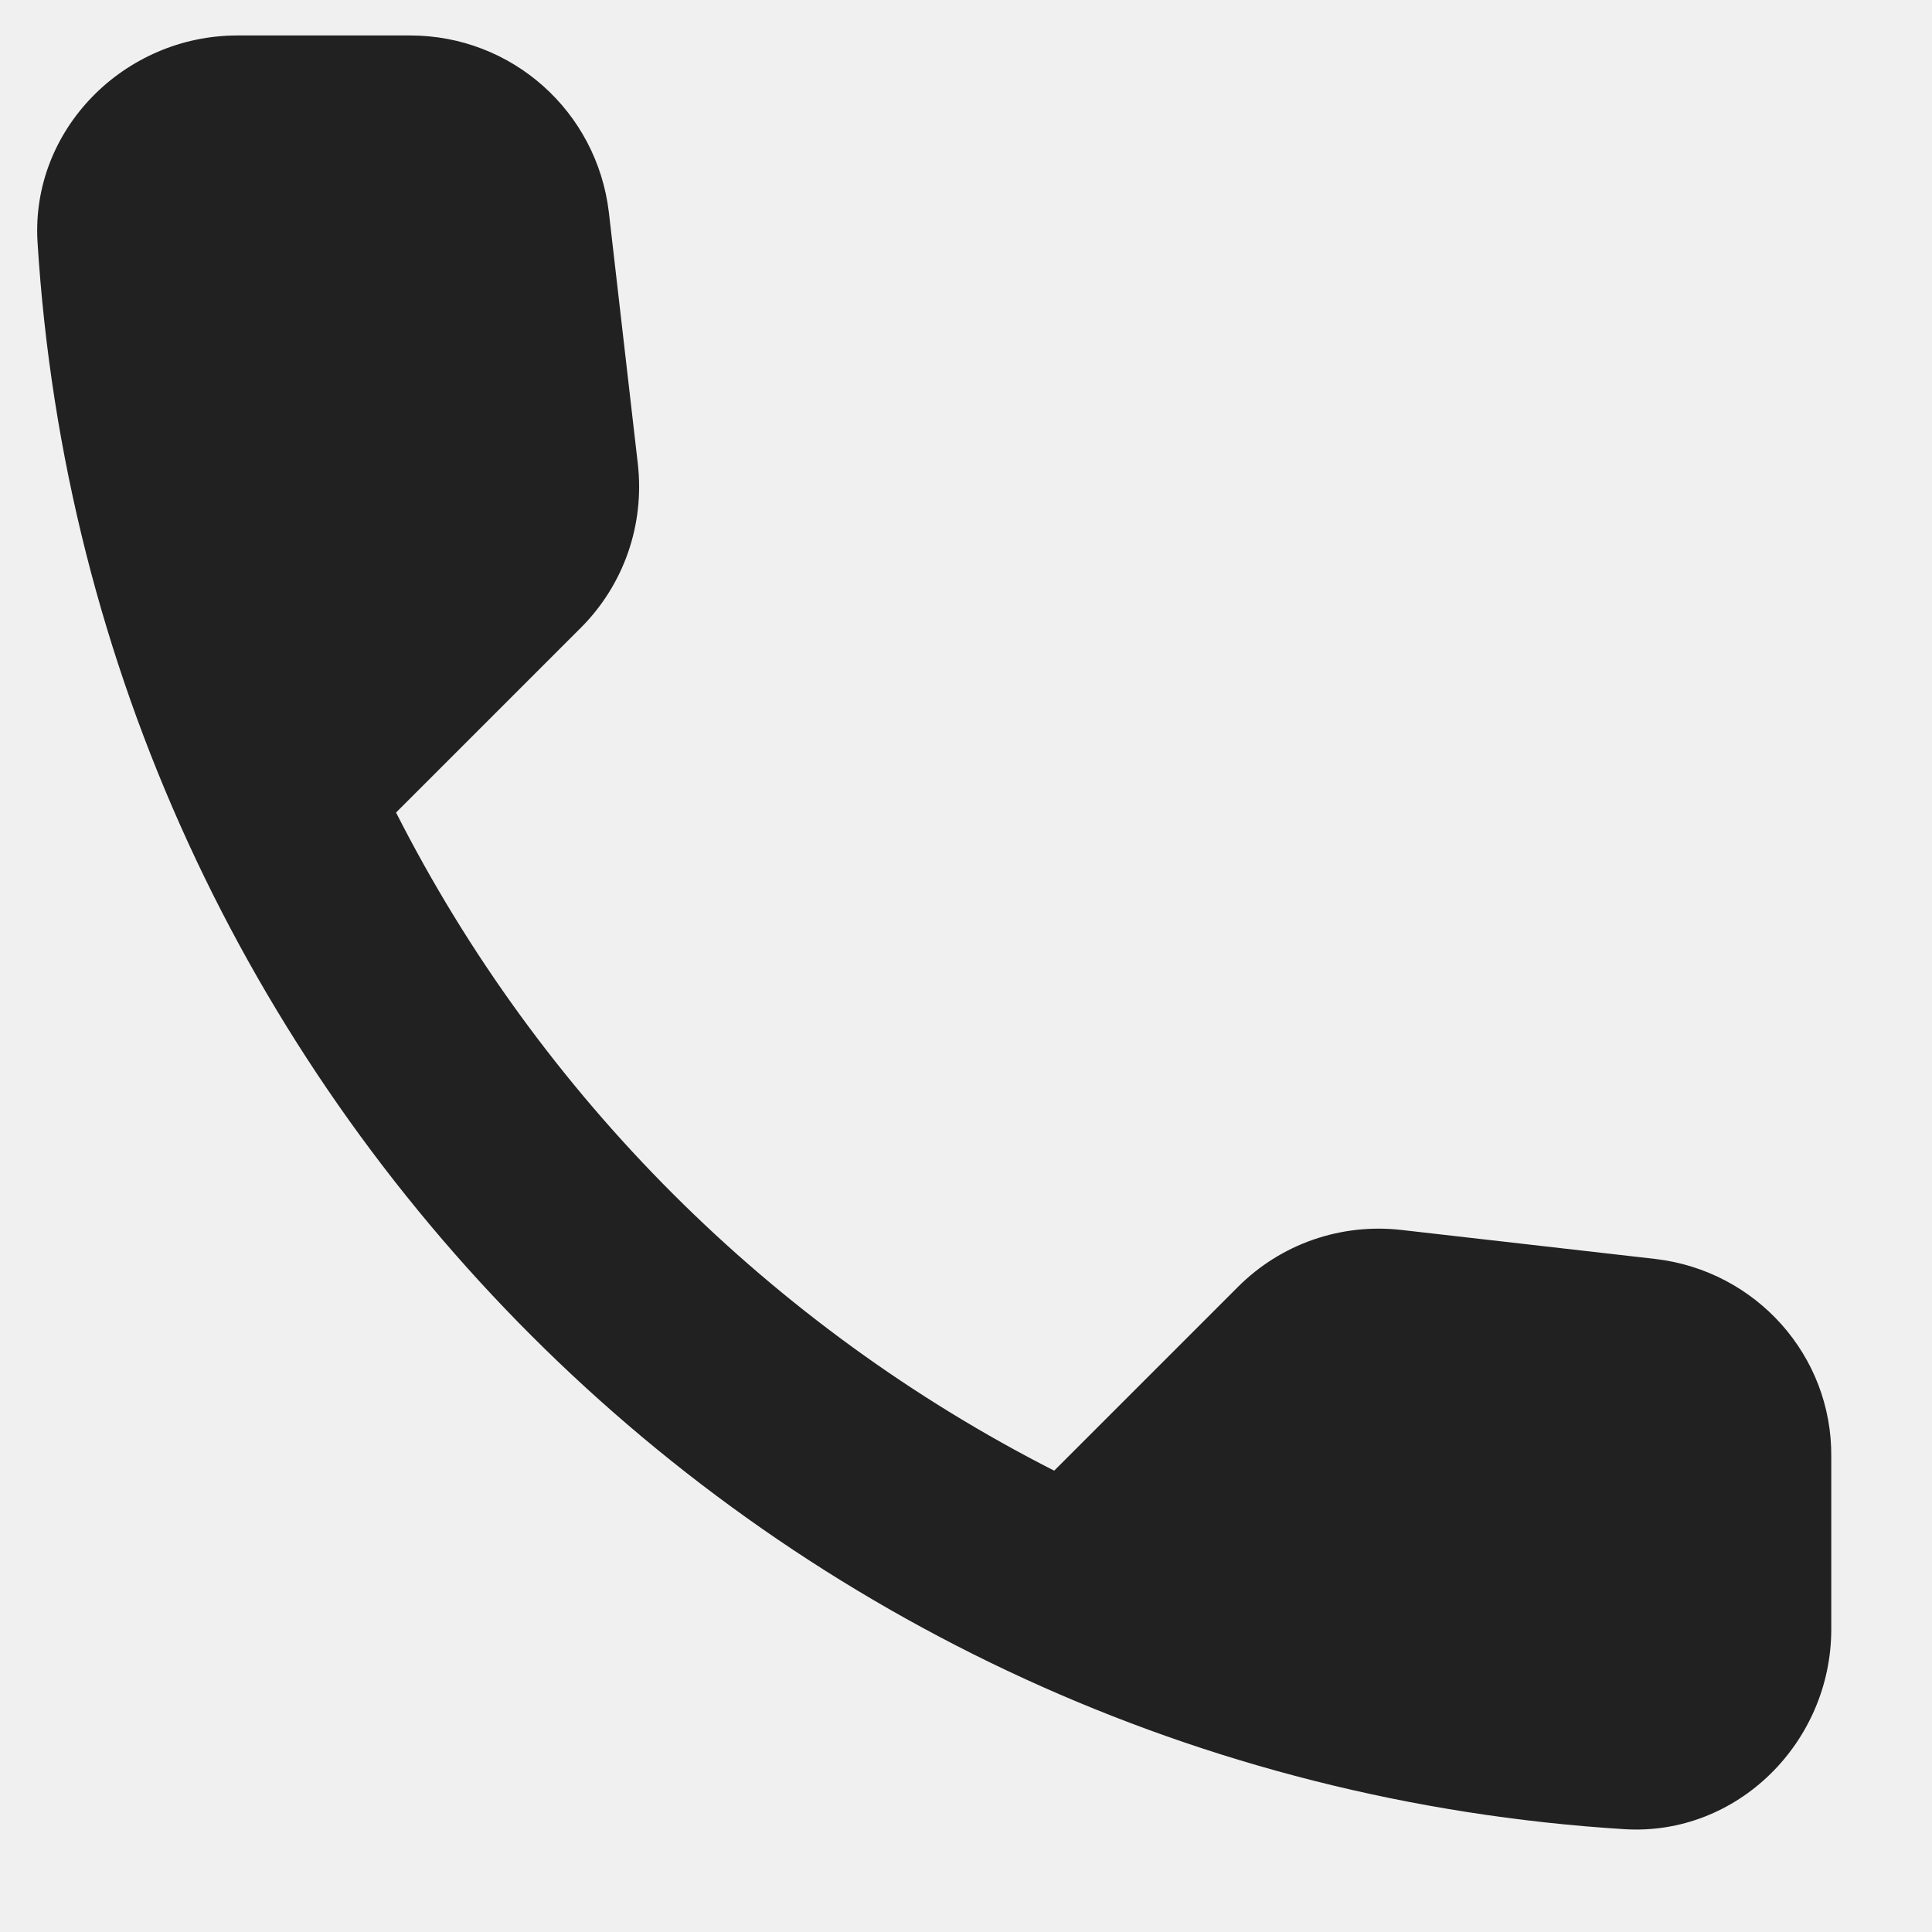
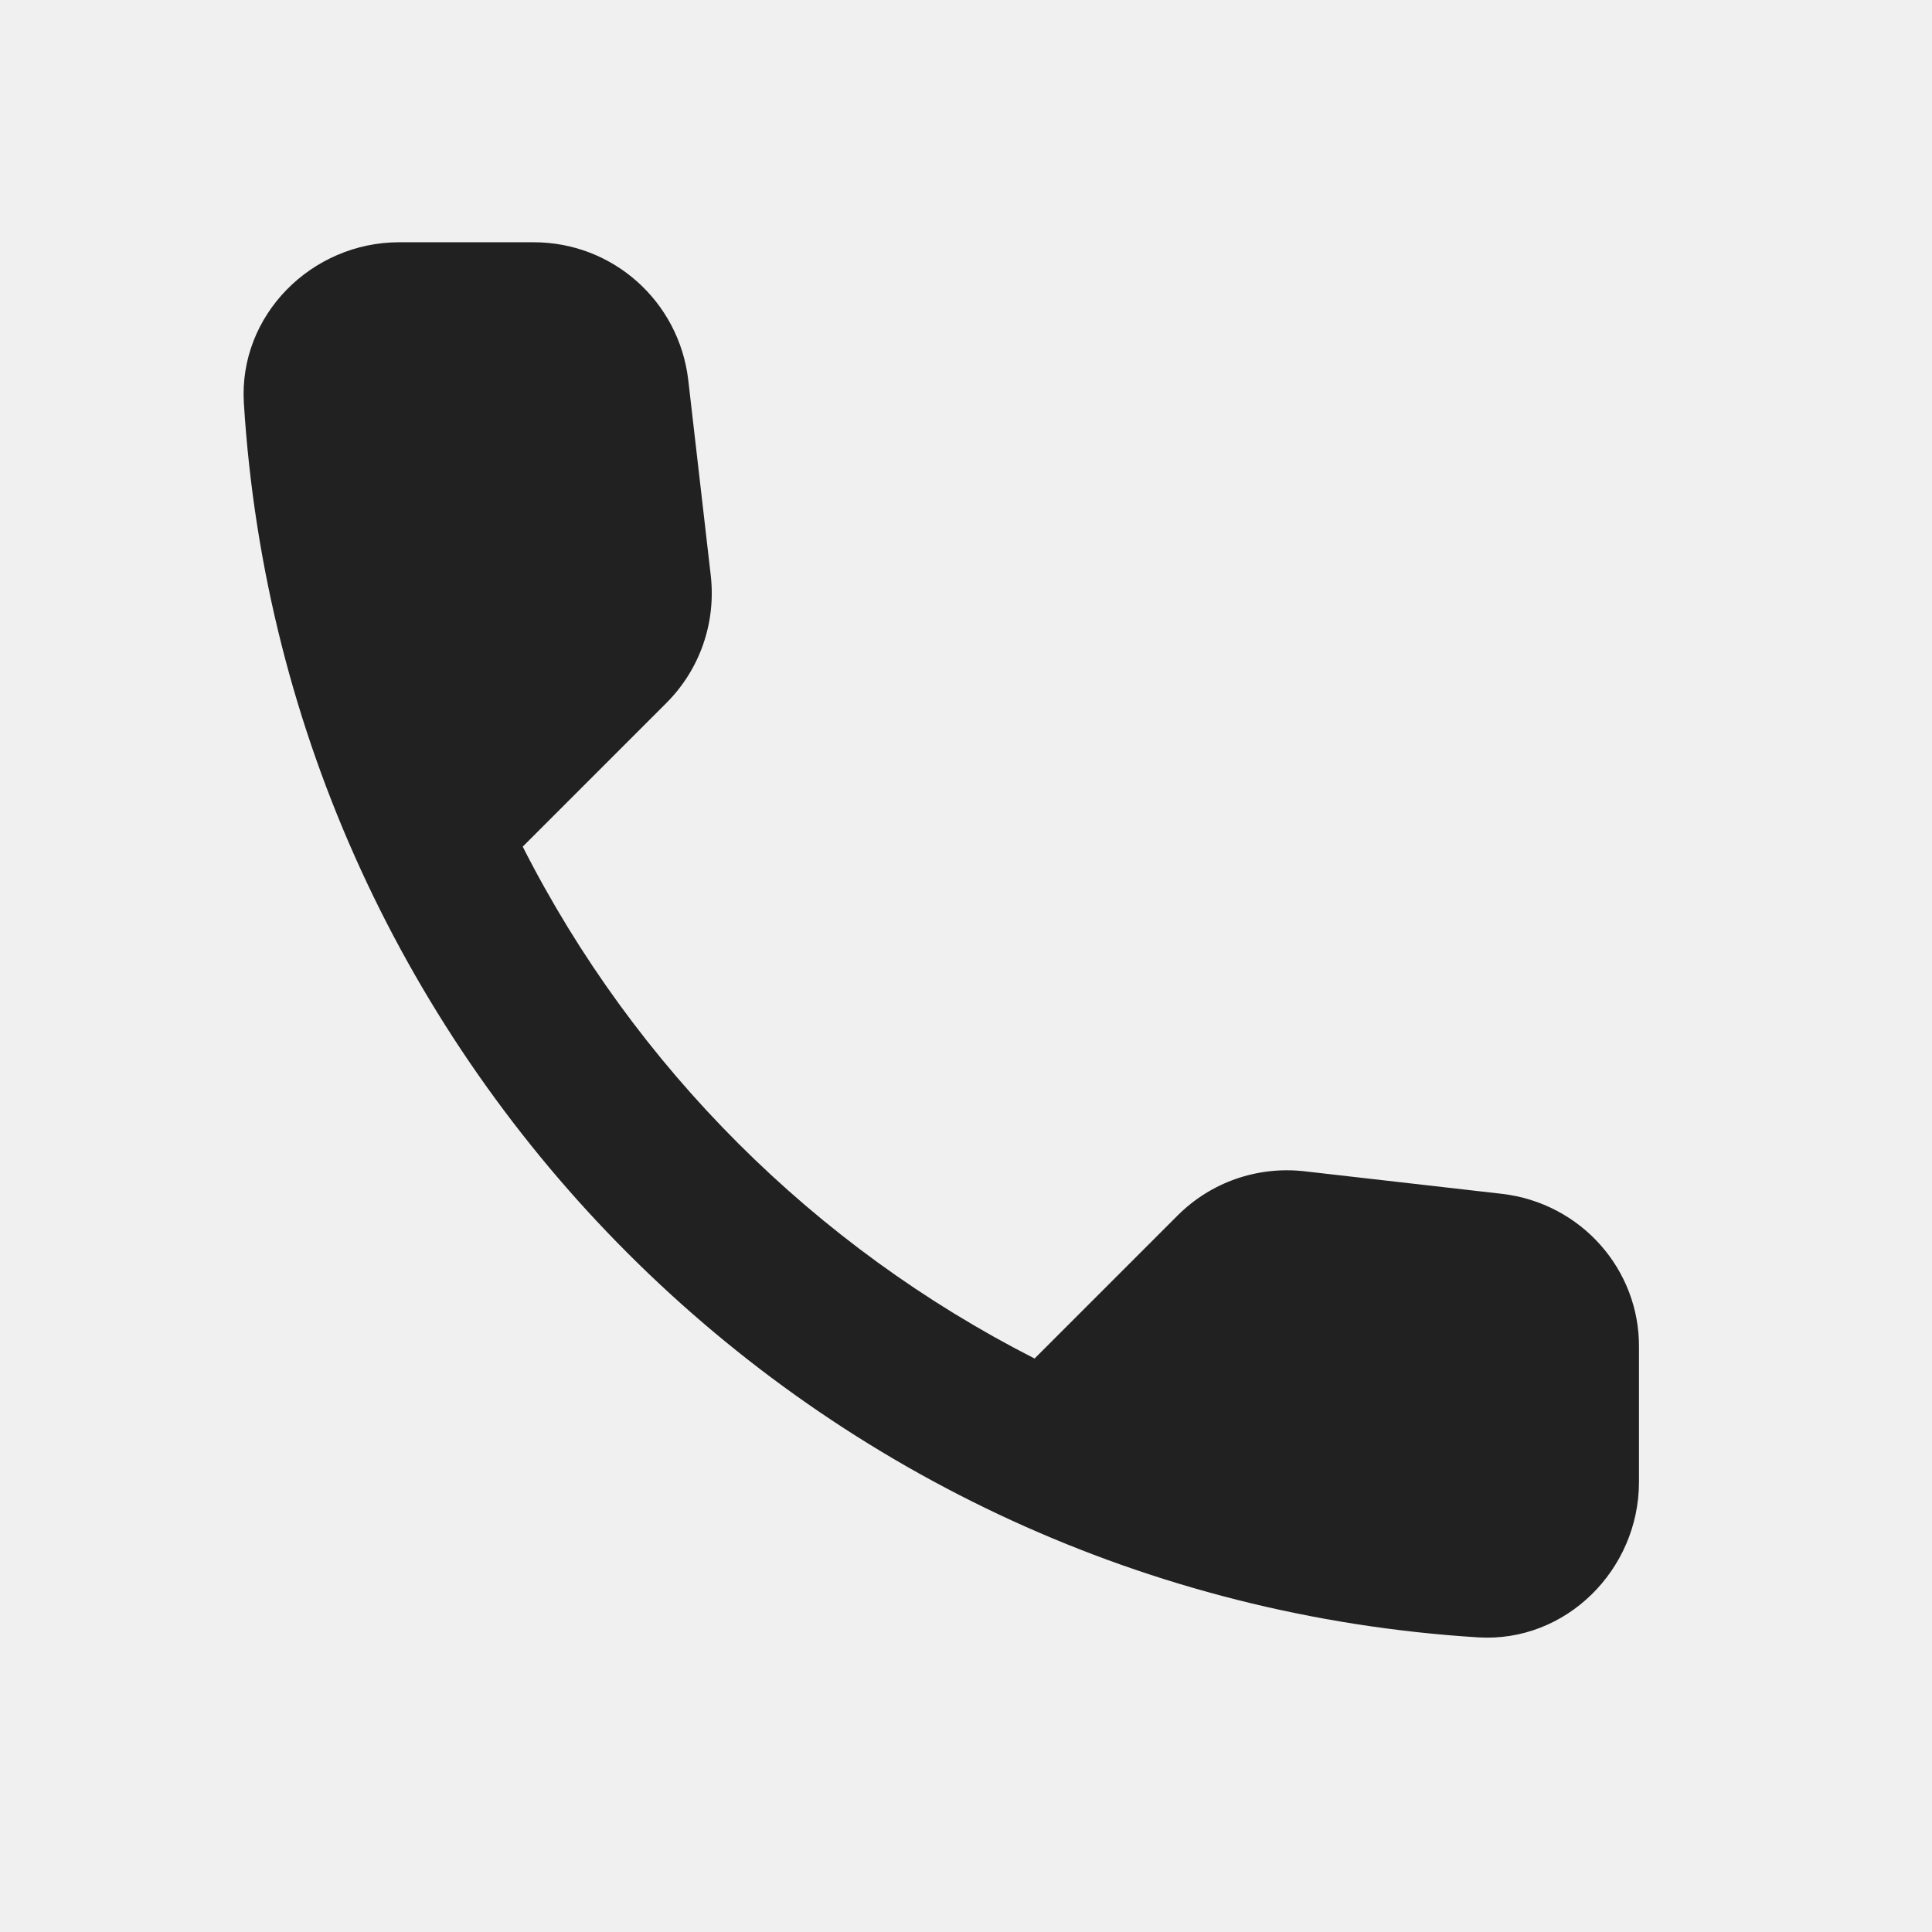
- <svg xmlns="http://www.w3.org/2000/svg" width="14" height="14" viewBox="0 0 14 14" fill="none">
-   <path d="M11.996 9.123L10.158 8.913C9.716 8.862 9.282 9.014 8.971 9.325L7.639 10.657C5.591 9.615 3.913 7.943 2.87 5.888L4.209 4.549C4.52 4.238 4.672 3.803 4.622 3.362L4.412 1.538C4.325 0.807 3.71 0.257 2.972 0.257H1.72C0.902 0.257 0.222 0.938 0.272 1.755C0.656 7.936 5.599 12.871 11.772 13.255C12.589 13.305 13.27 12.625 13.27 11.807V10.556C13.277 9.825 12.727 9.209 11.996 9.123Z" fill="#212121" />
+ <svg xmlns="http://www.w3.org/2000/svg" width="18" height="18" viewBox="0 0 18 18" fill="none">
+   <g clip-path="url(#clip0_3_7004)">
+     <path d="M13.996 11.123L12.158 10.913C11.716 10.862 11.282 11.014 10.971 11.325L9.639 12.657C7.591 11.615 5.913 9.943 4.87 7.888L6.209 6.549C6.52 6.238 6.672 5.803 6.622 5.362L6.412 3.538C6.325 2.807 5.71 2.257 4.972 2.257H3.72C2.902 2.257 2.222 2.938 2.272 3.755C2.656 9.936 7.599 14.871 13.772 15.255C14.589 15.305 15.27 14.625 15.27 13.807V12.556C15.277 11.825 14.727 11.209 13.996 11.123V11.123Z" fill="#212121" />
+   </g>
+   <defs>
+     <clipPath id="clip0_3_7004">
+       <rect width="18" height="18" fill="white" />
+     </clipPath>
+   </defs>
</svg>
